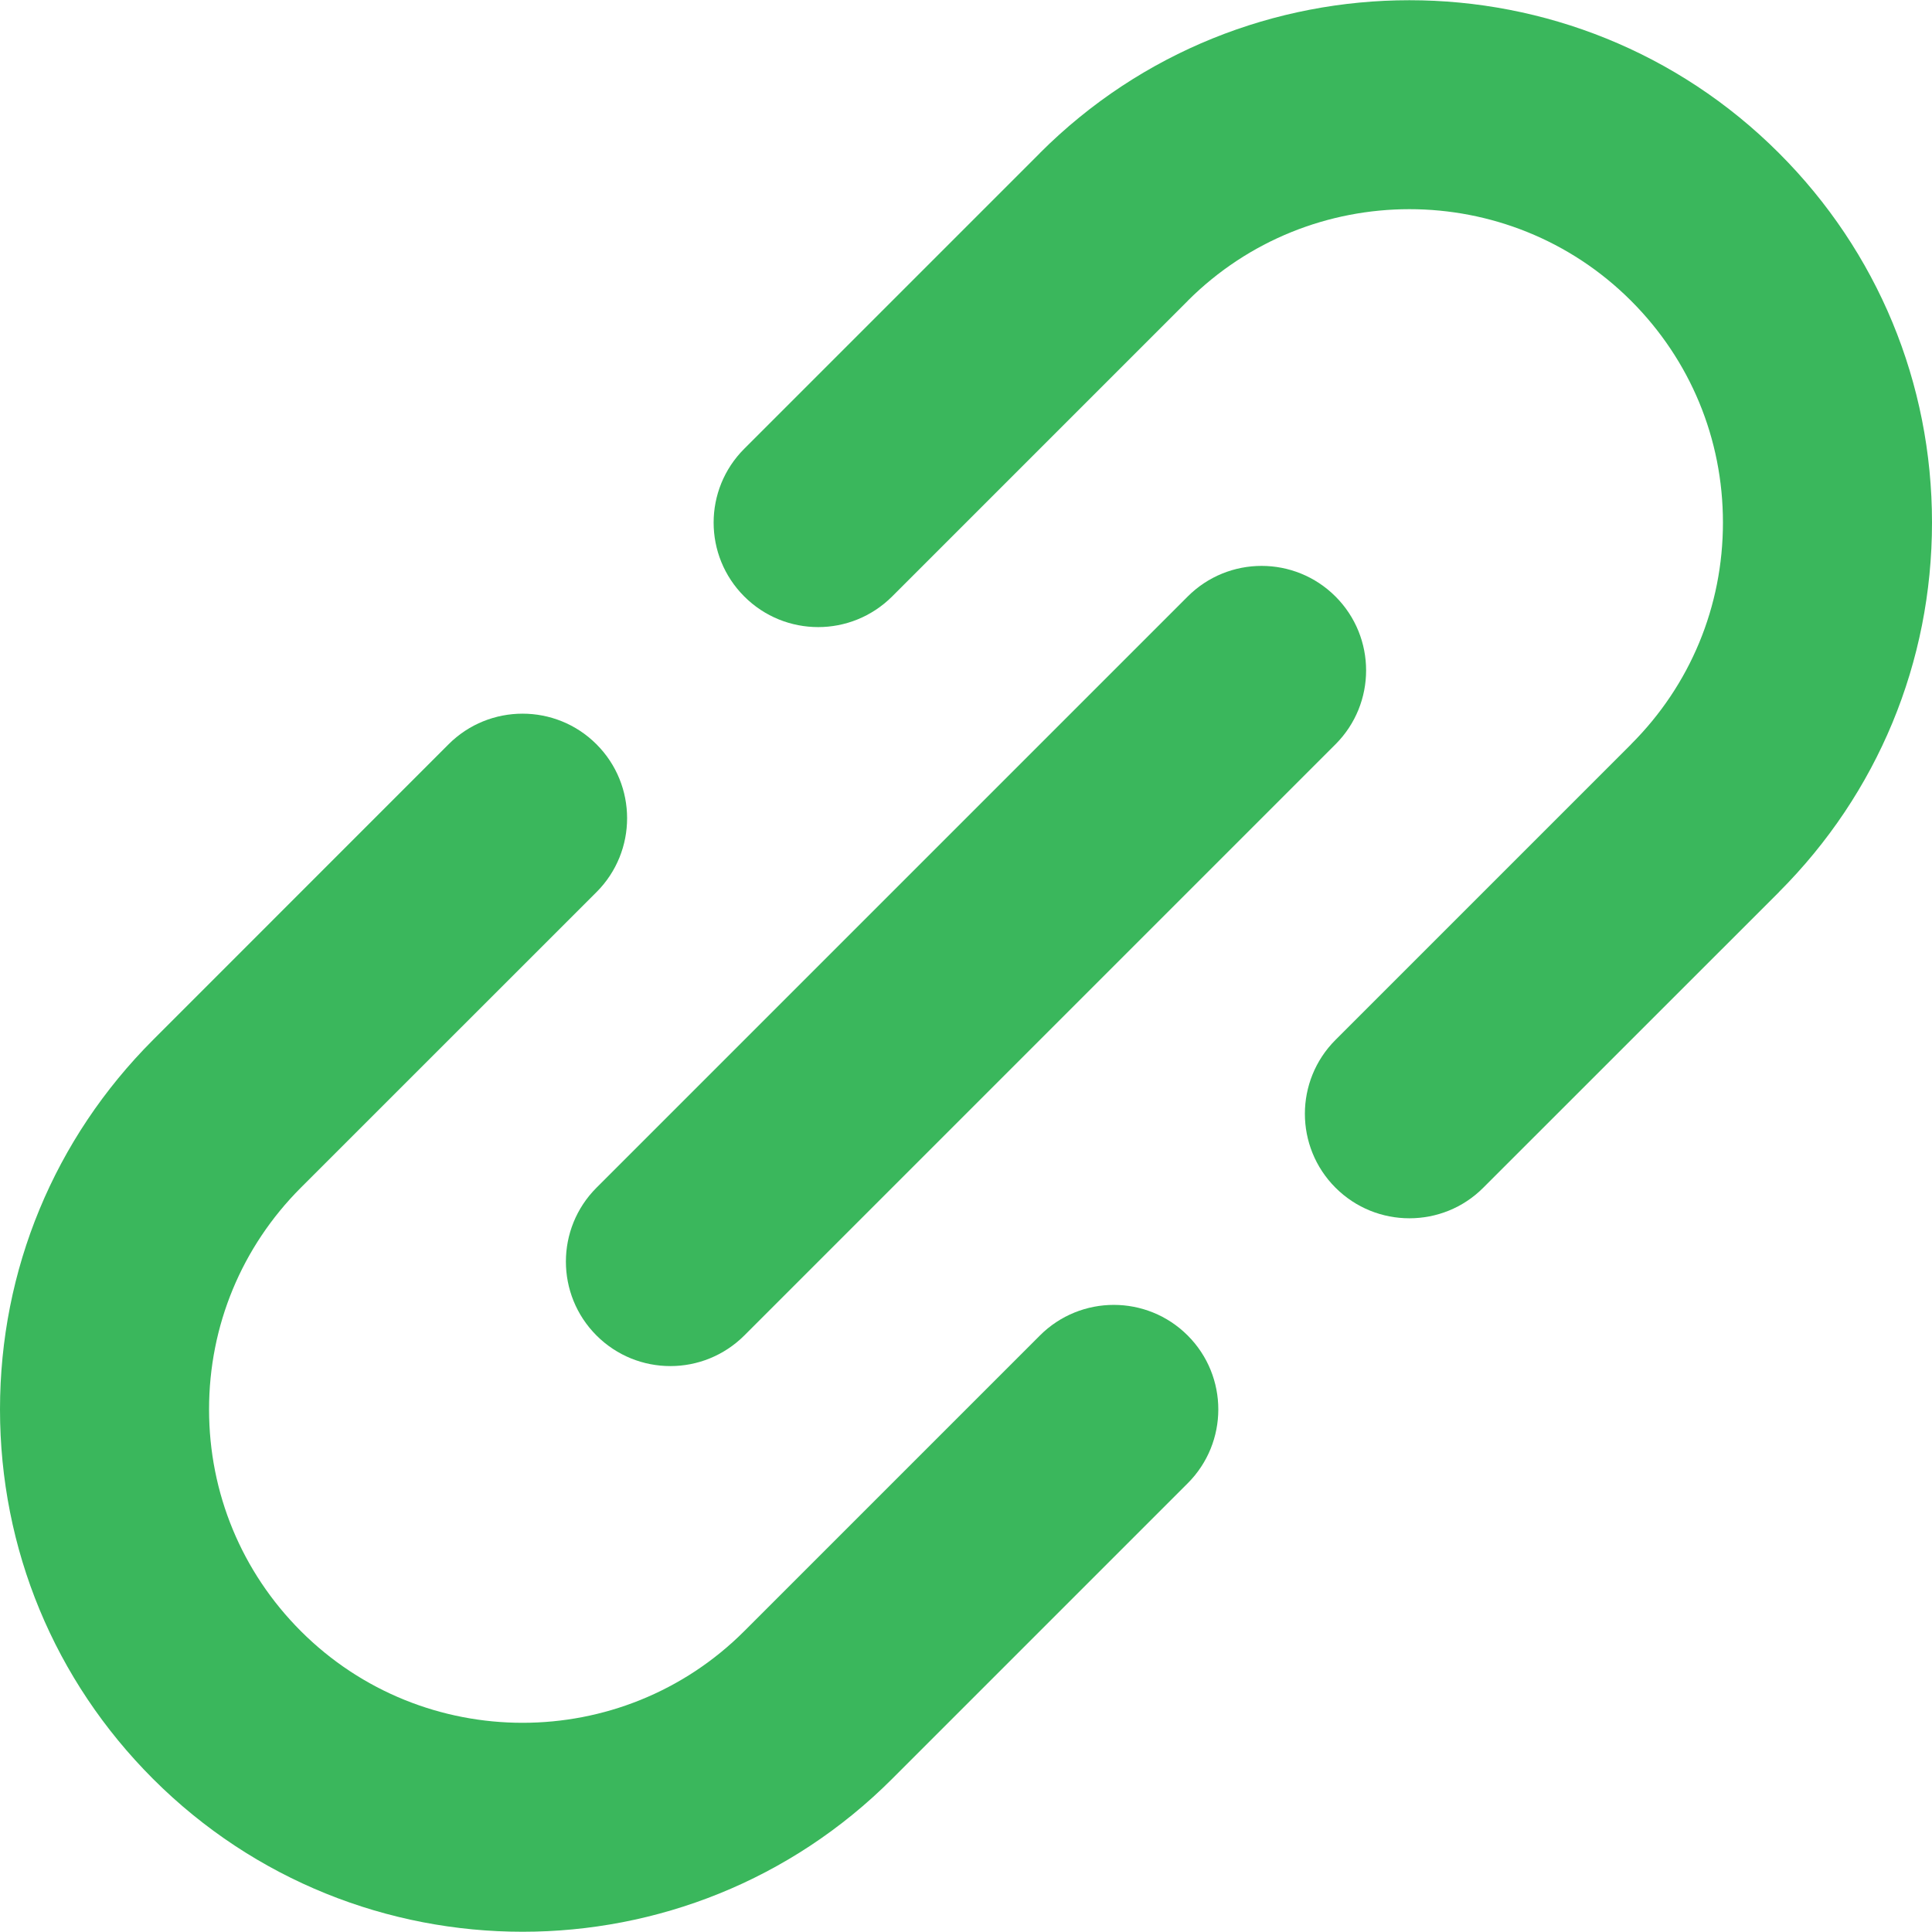
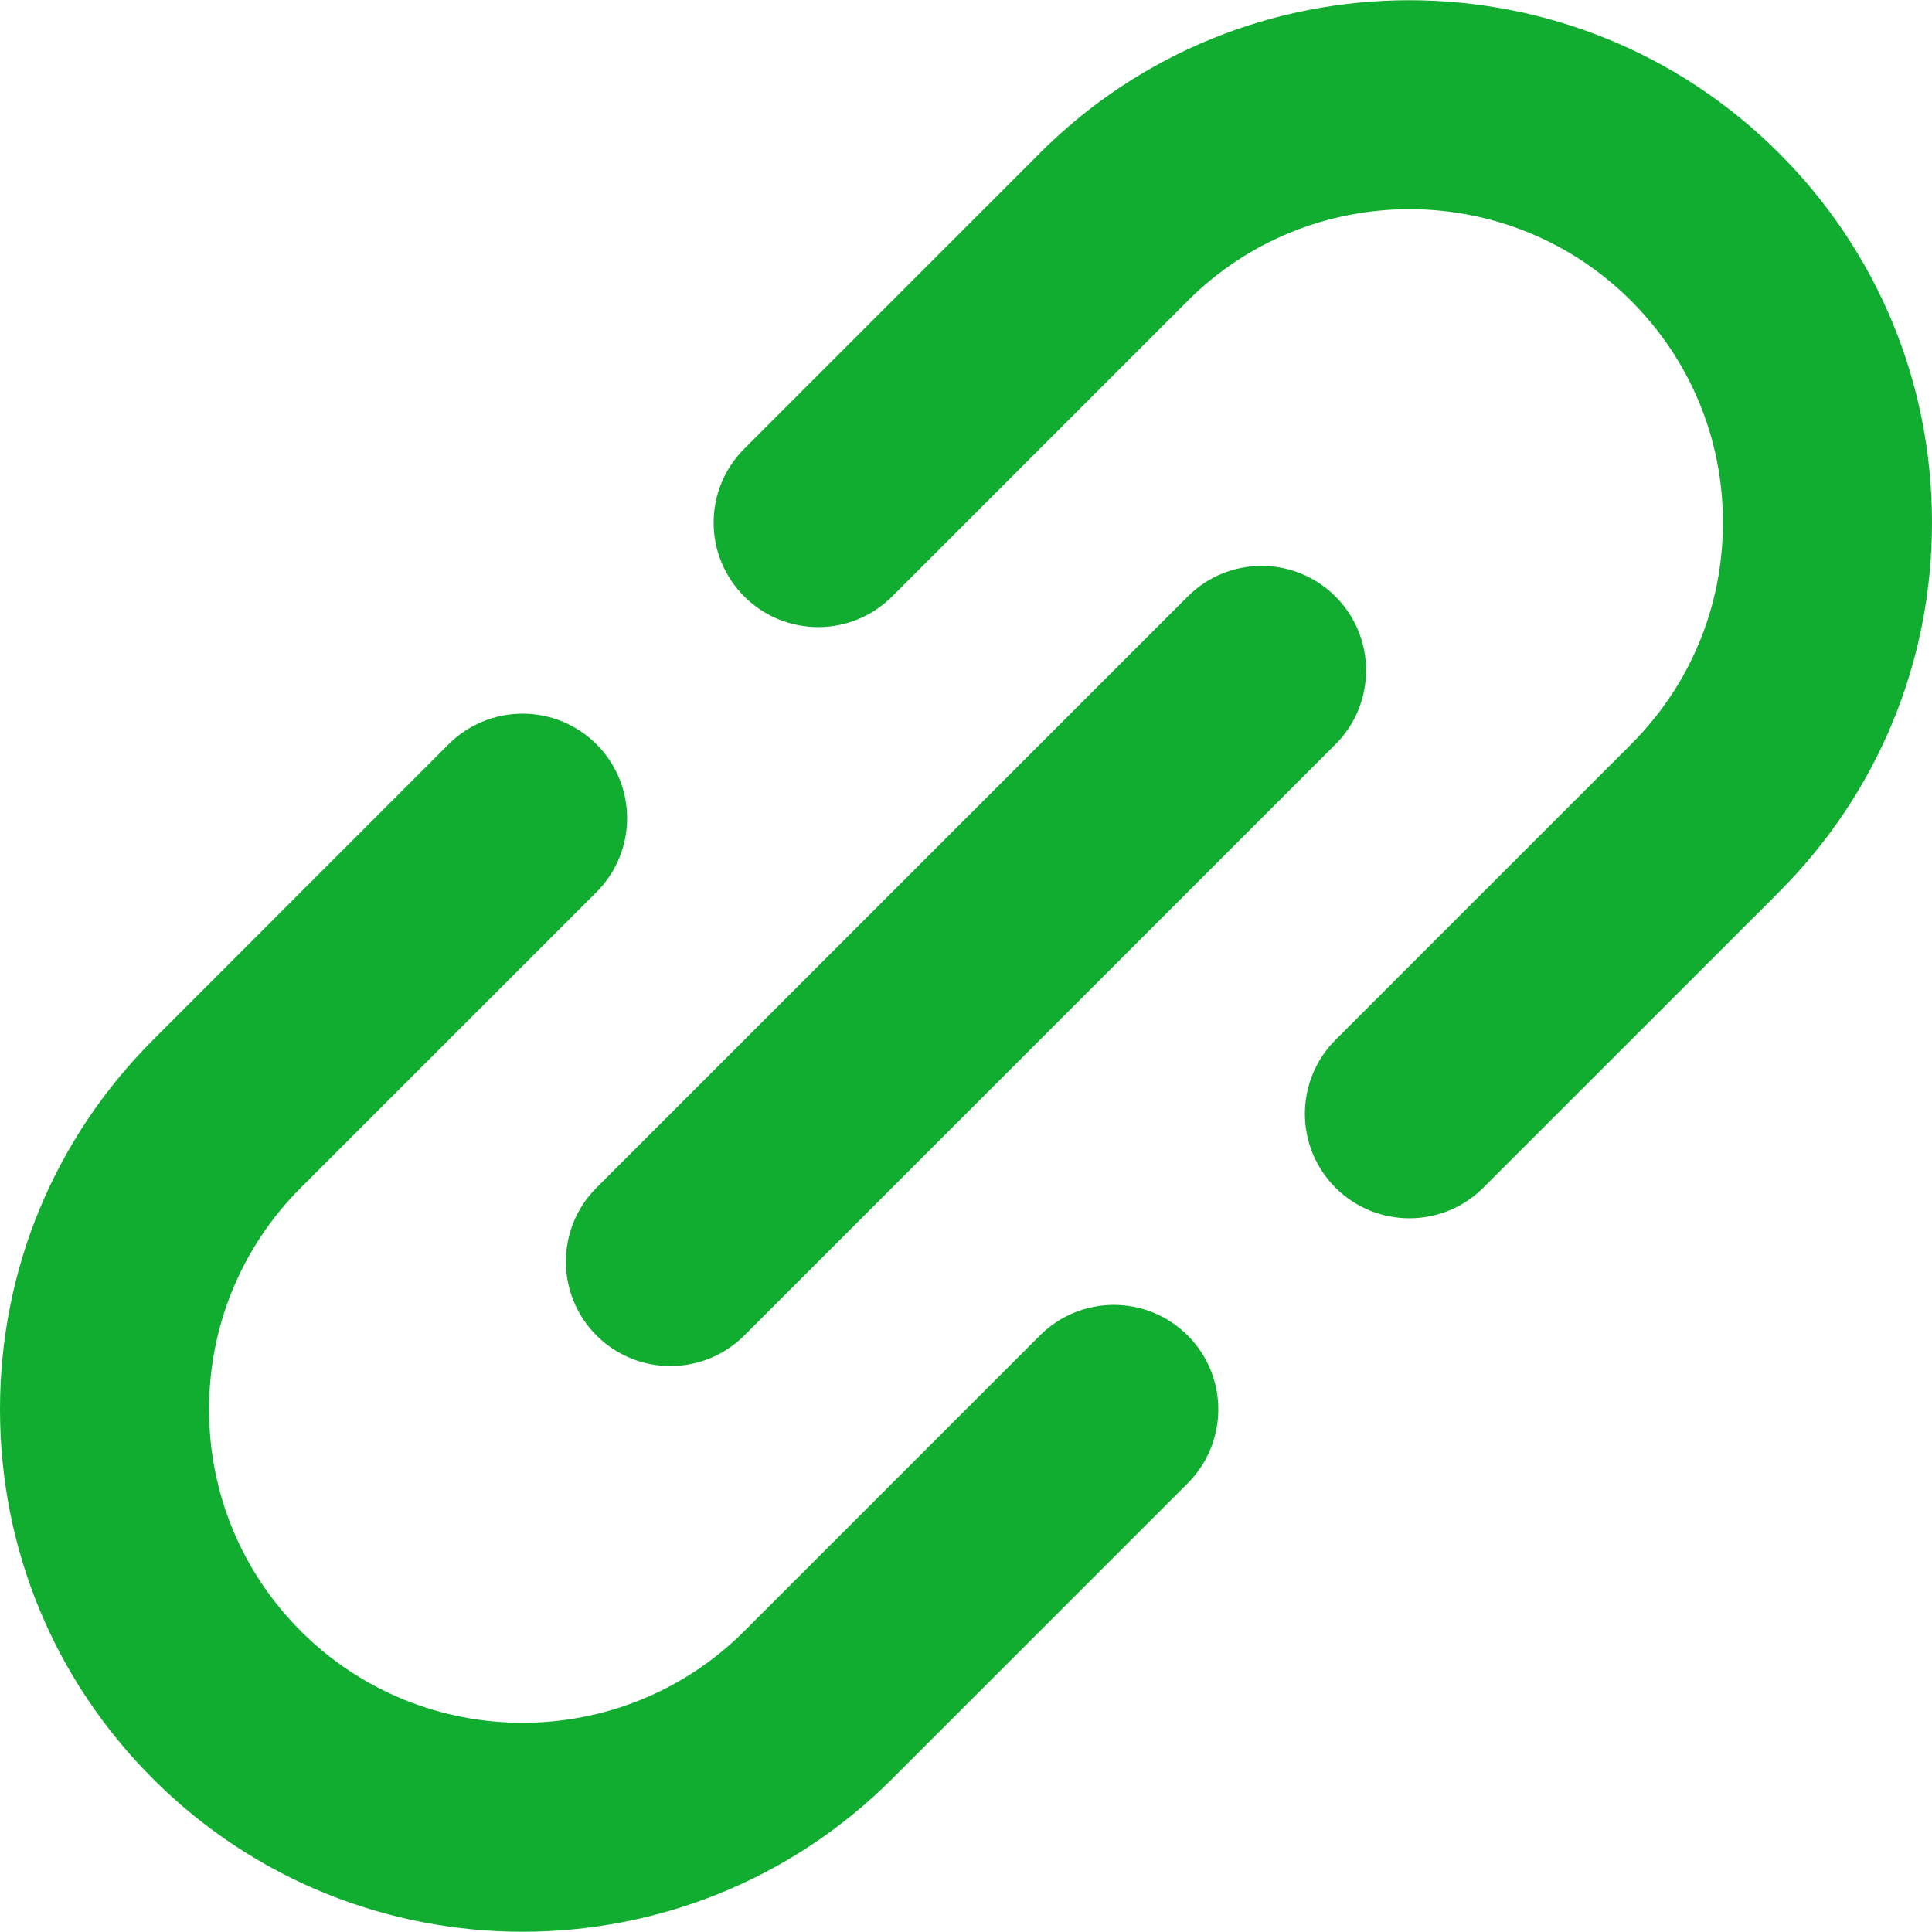
<svg xmlns="http://www.w3.org/2000/svg" width="24" height="24" viewBox="0 0 24 24" fill="none">
  <g clip-path="url(#clip0_498_12900)">
-     <path d="M12.918 16.59L9.246 20.262C9.246 20.262 9.246 20.262 9.246 20.262C9.246 20.262 9.246 20.262 9.246 20.262C7.727 21.781 5.256 21.781 3.737 20.262C3.002 19.526 2.597 18.548 2.597 17.508C2.597 16.468 3.002 15.49 3.737 14.754C3.737 14.754 3.737 14.754 3.737 14.754L7.41 11.082C7.917 10.575 7.917 9.752 7.409 9.245C6.903 8.739 6.08 8.739 5.573 9.245L1.901 12.918C1.901 12.918 1.901 12.918 1.901 12.918C0.675 14.145 0 15.774 0 17.508C0 19.242 0.675 20.872 1.901 22.098C3.167 23.364 4.829 23.997 6.492 23.997C8.154 23.997 9.816 23.364 11.082 22.098C11.082 22.098 11.082 22.098 11.082 22.098L14.754 18.426C15.261 17.919 15.261 17.097 14.754 16.59C14.247 16.083 13.425 16.083 12.918 16.59Z" fill="#3AB75C" />
-     <path d="M24 6.491C24 4.758 23.325 3.127 22.098 1.901C19.567 -0.63 15.449 -0.63 12.918 1.901C12.918 1.901 12.918 1.901 12.918 1.902L9.246 5.574C8.738 6.081 8.738 6.903 9.246 7.41C9.499 7.663 9.831 7.79 10.164 7.79C10.496 7.79 10.828 7.663 11.082 7.41L14.754 3.738C14.754 3.738 14.754 3.737 14.754 3.737C16.273 2.219 18.744 2.219 20.262 3.737C20.998 4.473 21.403 5.451 21.403 6.491C21.403 7.532 20.998 8.51 20.262 9.245L20.262 9.246L16.59 12.918C16.083 13.425 16.083 14.247 16.59 14.754C16.844 15.008 17.176 15.134 17.508 15.134C17.841 15.134 18.173 15.008 18.426 14.754L22.099 11.082C22.099 11.082 22.099 11.081 22.099 11.081C23.325 9.855 24 8.225 24 6.491Z" fill="#3AB75C" />
-     <path d="M7.41 16.59C7.663 16.843 7.995 16.97 8.328 16.97C8.66 16.97 8.992 16.843 9.246 16.59L16.59 9.246C17.097 8.739 17.097 7.917 16.59 7.41C16.083 6.903 15.261 6.903 14.754 7.41L7.41 14.754C6.903 15.261 6.903 16.083 7.41 16.59Z" fill="#3AB75C" />
+     <path d="M12.918 16.59L9.246 20.262C9.246 20.262 9.246 20.262 9.246 20.262C9.246 20.262 9.246 20.262 9.246 20.262C7.727 21.781 5.256 21.781 3.737 20.262C3.002 19.526 2.597 18.548 2.597 17.508C2.597 16.468 3.002 15.49 3.737 14.754C3.737 14.754 3.737 14.754 3.737 14.754L7.41 11.082C7.917 10.575 7.917 9.752 7.409 9.245C6.903 8.739 6.08 8.739 5.573 9.245L1.901 12.918C1.901 12.918 1.901 12.918 1.901 12.918C0.675 14.145 0 15.774 0 17.508C0 19.242 0.675 20.872 1.901 22.098C3.167 23.364 4.829 23.997 6.492 23.997C8.154 23.997 9.816 23.364 11.082 22.098C11.082 22.098 11.082 22.098 11.082 22.098L14.754 18.426C15.261 17.919 15.261 17.097 14.754 16.59C14.247 16.083 13.425 16.083 12.918 16.59Z" fill="#11AD30" />
+     <path d="M24 6.491C24 4.758 23.325 3.127 22.098 1.901C19.567 -0.63 15.449 -0.63 12.918 1.901C12.918 1.901 12.918 1.901 12.918 1.902L9.246 5.574C8.738 6.081 8.738 6.903 9.246 7.41C9.499 7.663 9.831 7.79 10.164 7.79C10.496 7.79 10.828 7.663 11.082 7.41L14.754 3.738C14.754 3.738 14.754 3.737 14.754 3.737C16.273 2.219 18.744 2.219 20.262 3.737C20.998 4.473 21.403 5.451 21.403 6.491C21.403 7.532 20.998 8.51 20.262 9.245L20.262 9.246L16.59 12.918C16.083 13.425 16.083 14.247 16.59 14.754C16.844 15.008 17.176 15.134 17.508 15.134C17.841 15.134 18.173 15.008 18.426 14.754L22.099 11.082C22.099 11.082 22.099 11.081 22.099 11.081C23.325 9.855 24 8.225 24 6.491Z" fill="#11AD30" />
+     <path d="M7.41 16.59C7.663 16.843 7.995 16.97 8.328 16.97C8.66 16.97 8.992 16.843 9.246 16.59L16.59 9.246C17.097 8.739 17.097 7.917 16.59 7.41C16.083 6.903 15.261 6.903 14.754 7.41L7.41 14.754C6.903 15.261 6.903 16.083 7.41 16.59Z" fill="#11AD30" />
  </g>
  <defs>
    <clipPath id="clip0_498_12900">
-       <rect width="24" height="24" fill="#3AB75C" />
+       <rect width="24" height="24" fill="#11AD30" />
    </clipPath>
  </defs>
</svg>
